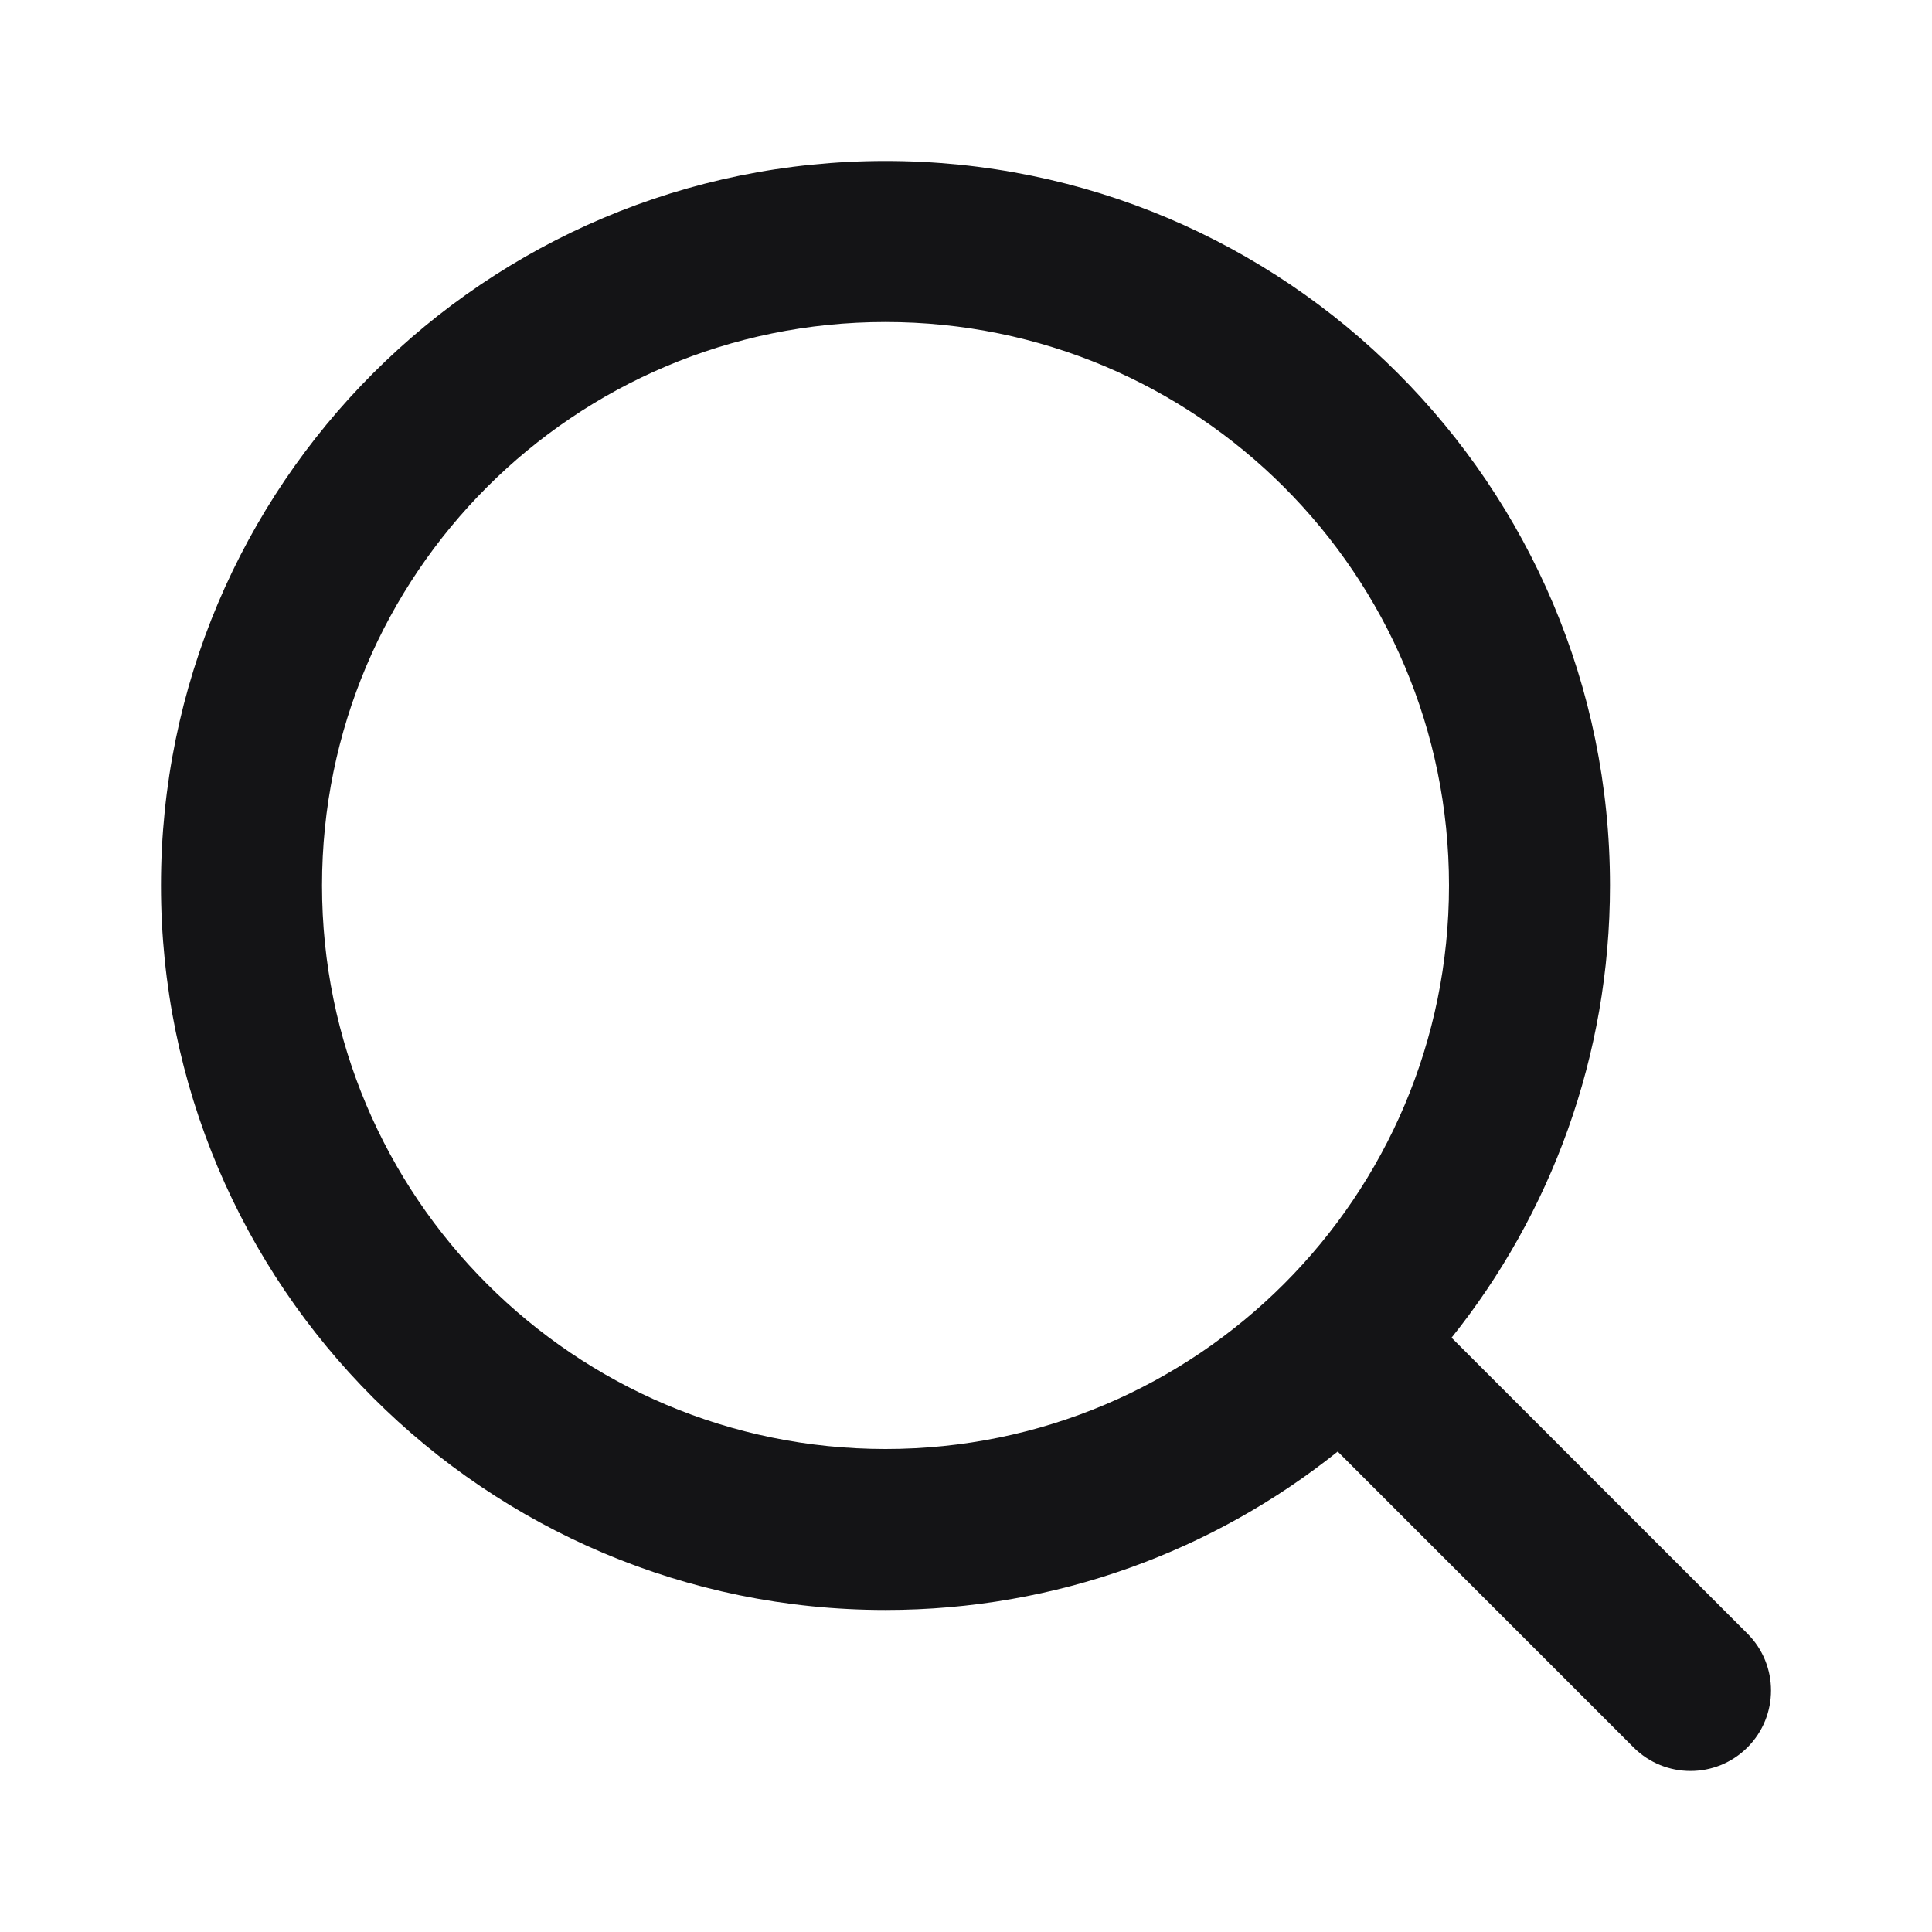
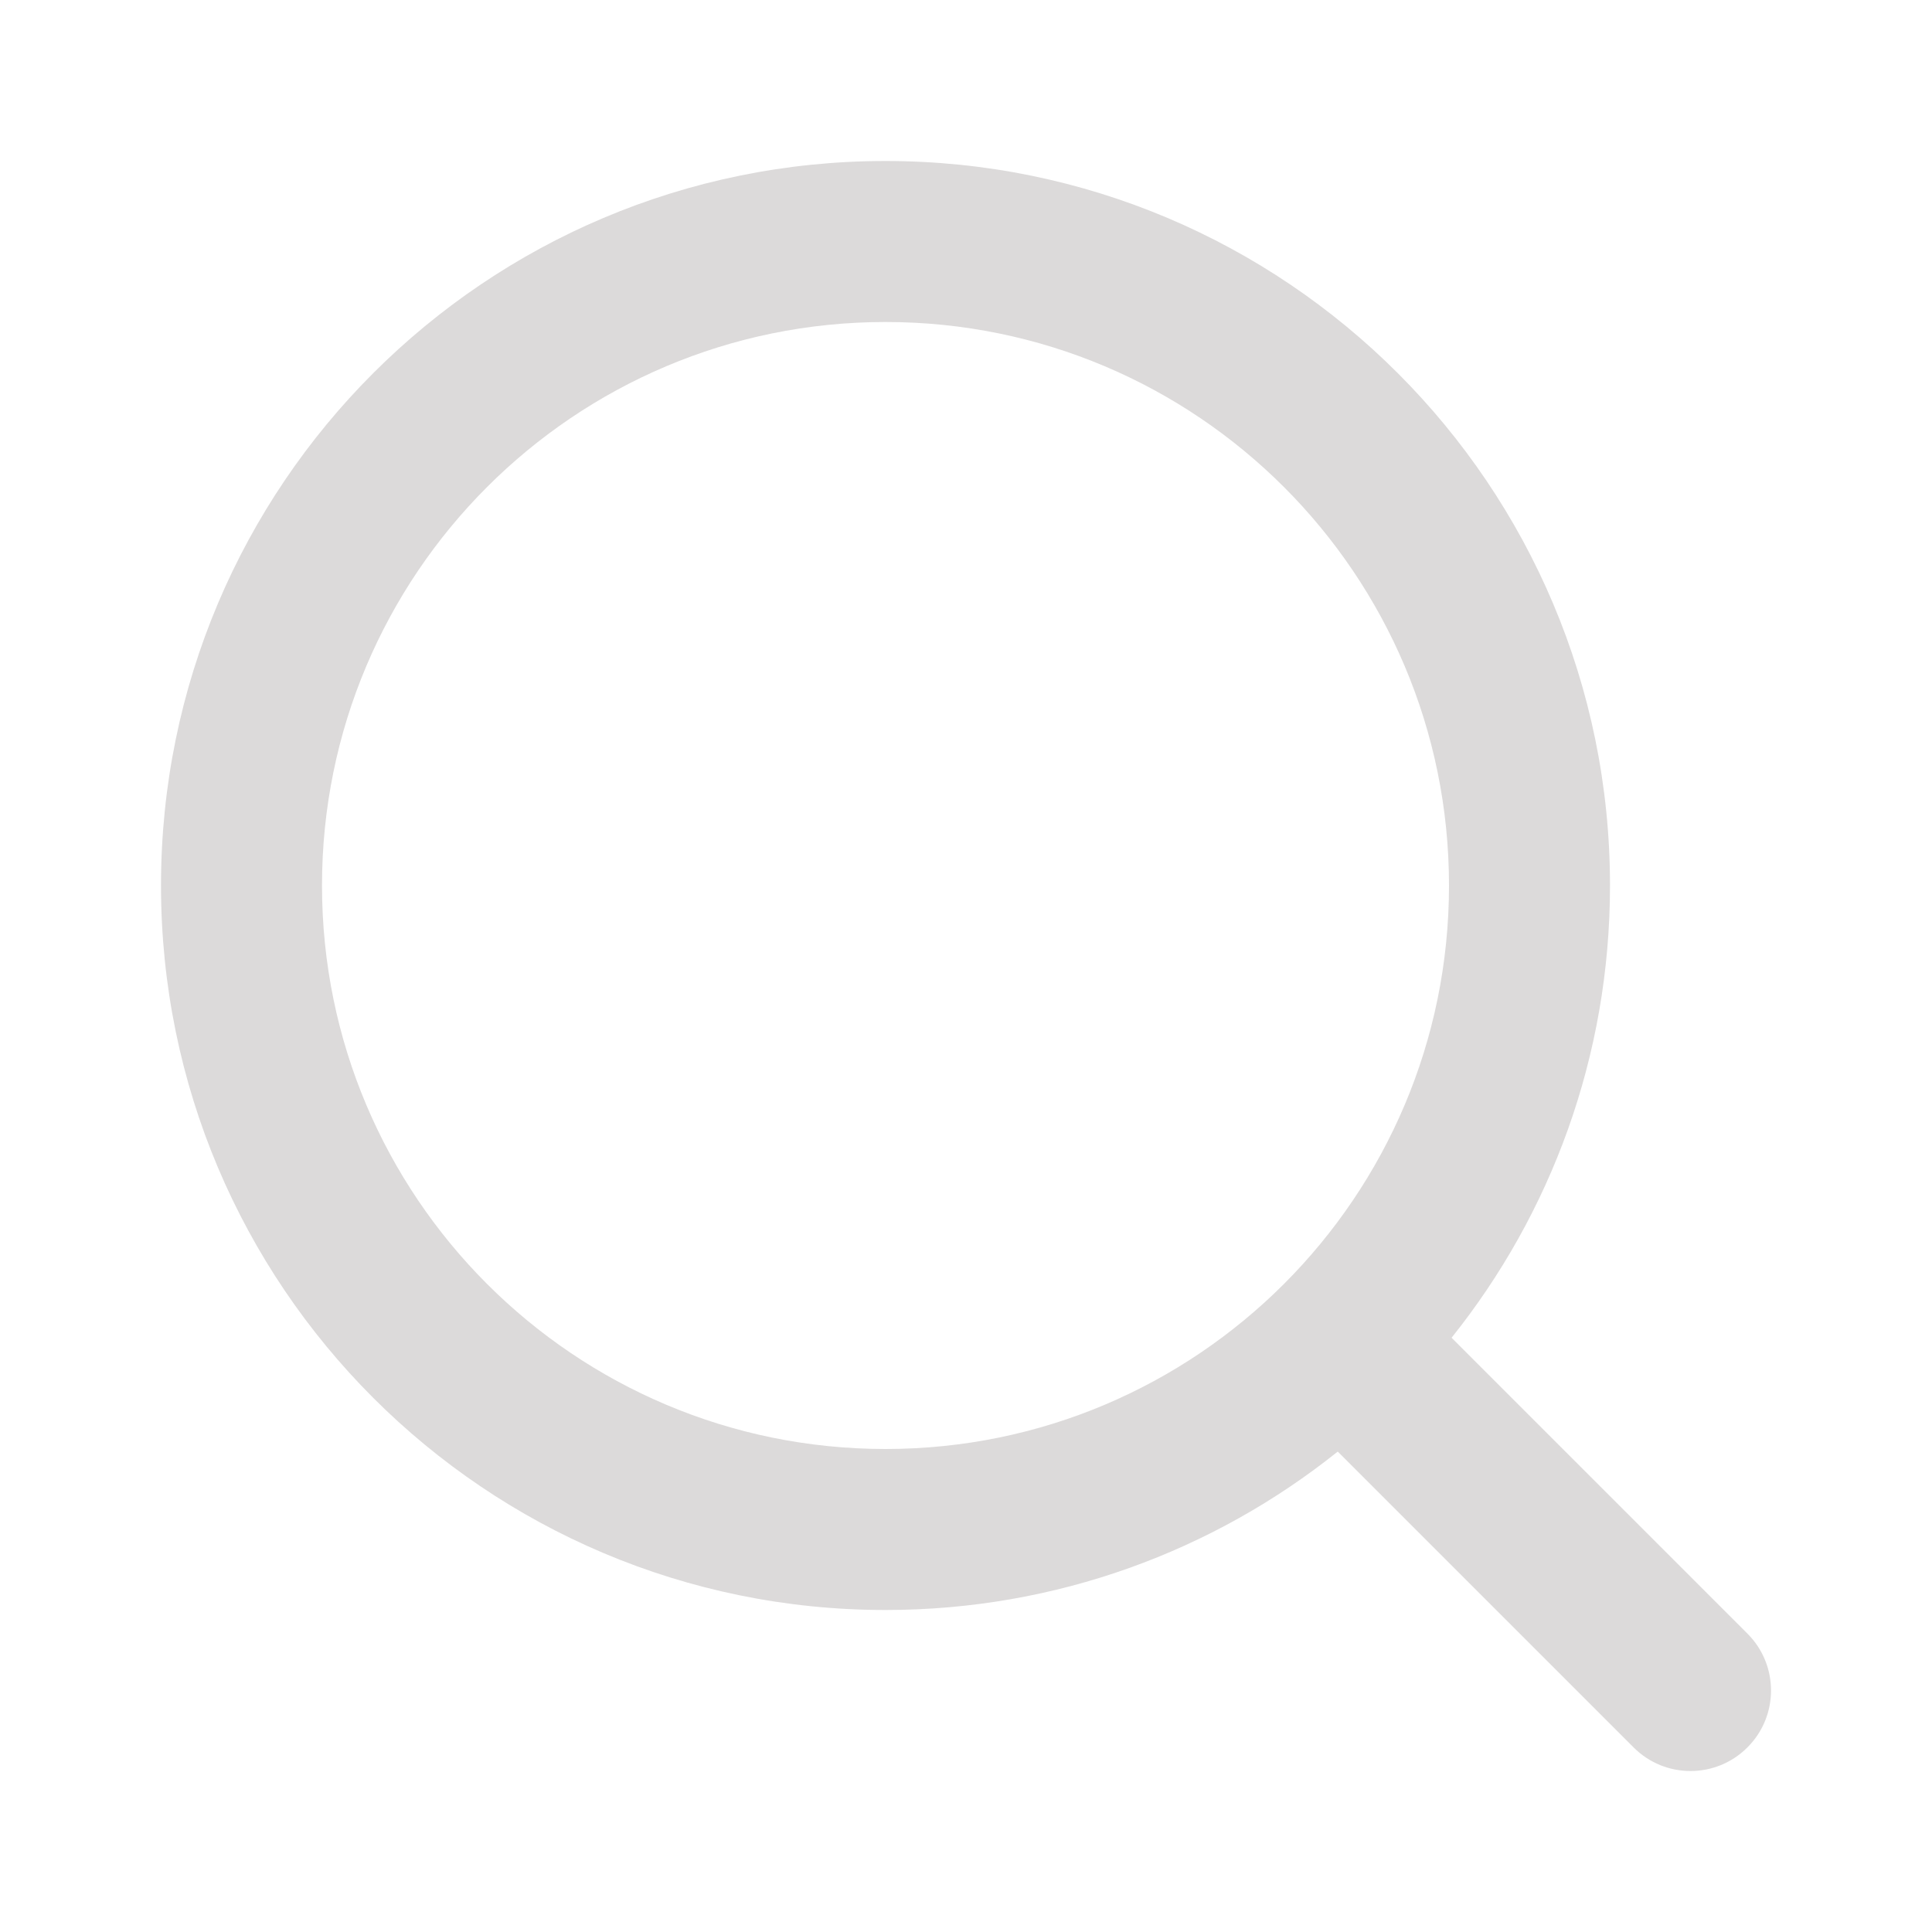
- <svg xmlns="http://www.w3.org/2000/svg" width="28" height="28" viewBox="0 0 28 28" fill="none">
-   <path fill-rule="evenodd" clip-rule="evenodd" d="M21 12.833C21 17.344 17.344 21 12.833 21C8.323 21 4.667 17.344 4.667 12.833C4.667 8.323 8.323 4.667 12.833 4.667C17.344 4.667 21 8.323 21 12.833ZM19.387 21.037C17.591 22.474 15.313 23.333 12.833 23.333C7.034 23.333 2.333 18.632 2.333 12.833C2.333 7.034 7.034 2.333 12.833 2.333C18.632 2.333 23.333 7.034 23.333 12.833C23.333 15.312 22.474 17.591 21.037 19.387L25.325 23.675C25.781 24.131 25.781 24.869 25.325 25.325C24.869 25.78 24.131 25.78 23.675 25.325L19.387 21.037Z" fill="#141416" />
+ <svg xmlns="http://www.w3.org/2000/svg" width="24" height="24" viewBox="0 0 24 24" fill="none">
+   <path fill-rule="evenodd" clip-rule="evenodd" d="M18 11C18 14.866 14.866 18 11 18C7.134 18 4 14.866 4 11C4 7.134 7.134 4 11 4C14.866 4 18 7.134 18 11ZM16.618 18.032C15.078 19.264 13.125 20 11 20C6.029 20 2 15.971 2 11C2 6.029 6.029 2 11 2C15.971 2 20 6.029 20 11C20 13.125 19.264 15.078 18.032 16.618L21.707 20.293C22.098 20.683 22.098 21.317 21.707 21.707C21.317 22.098 20.683 22.098 20.293 21.707L16.618 18.032Z" fill="#DCDADA" />
</svg>
